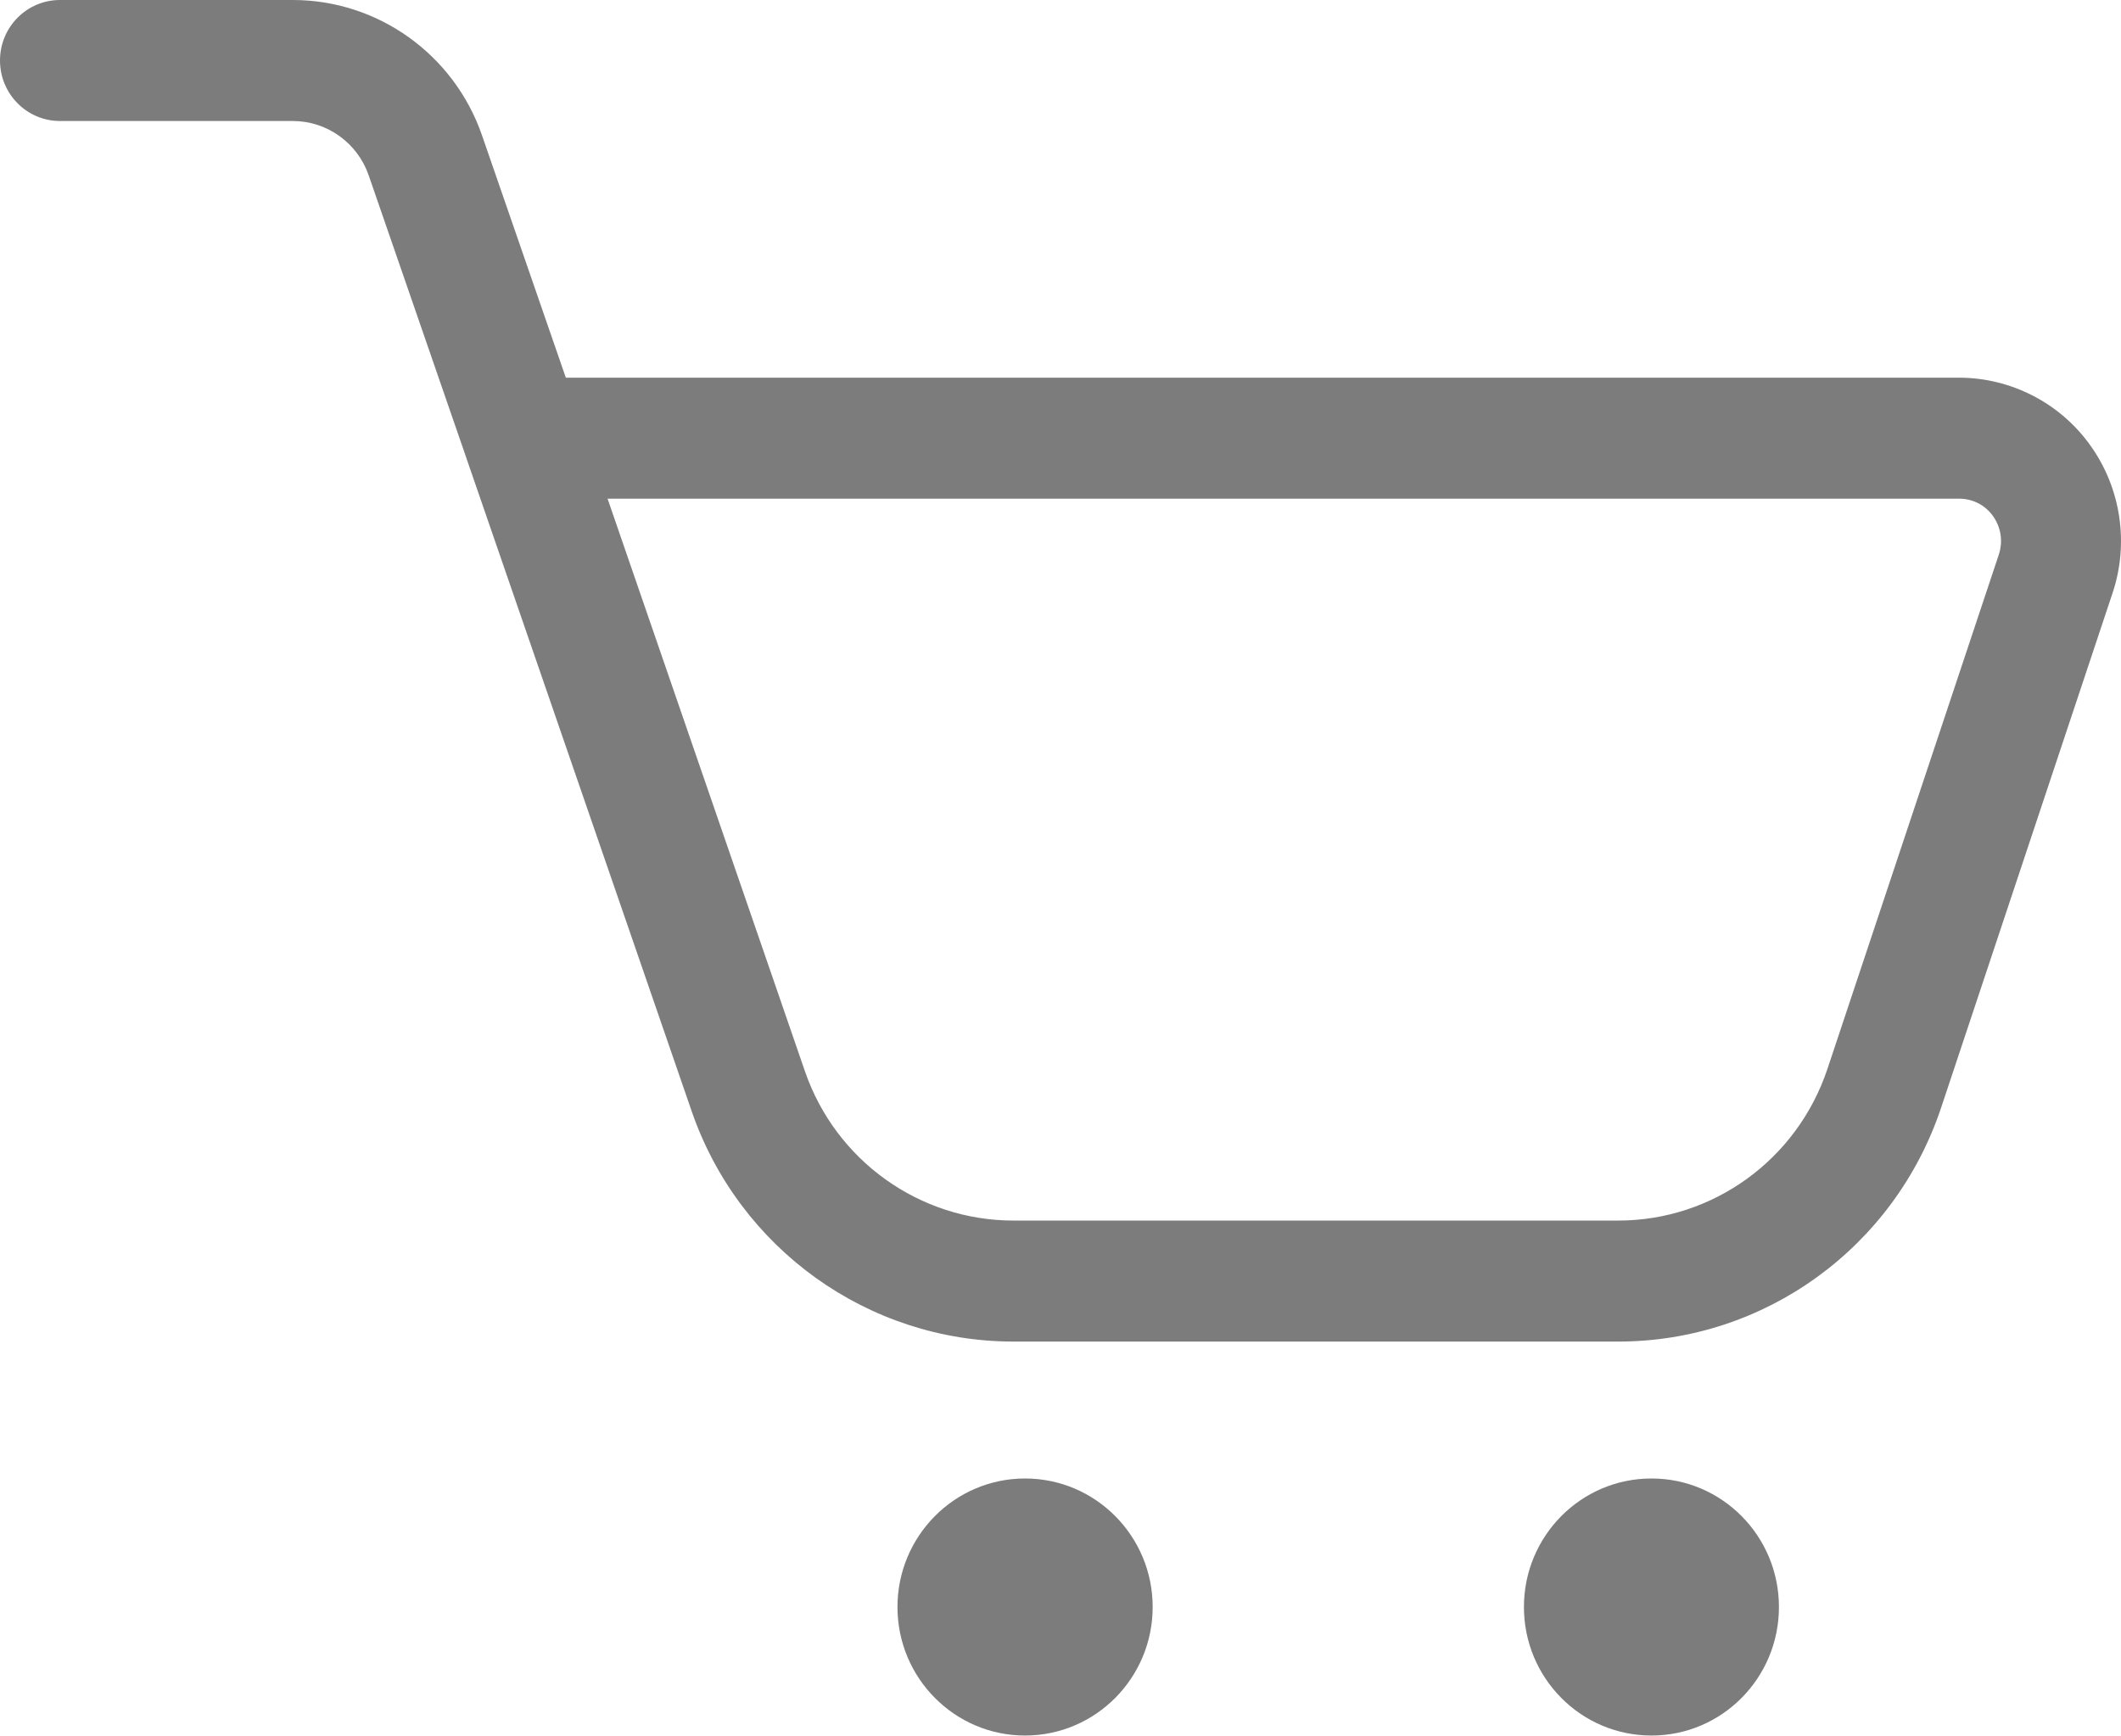
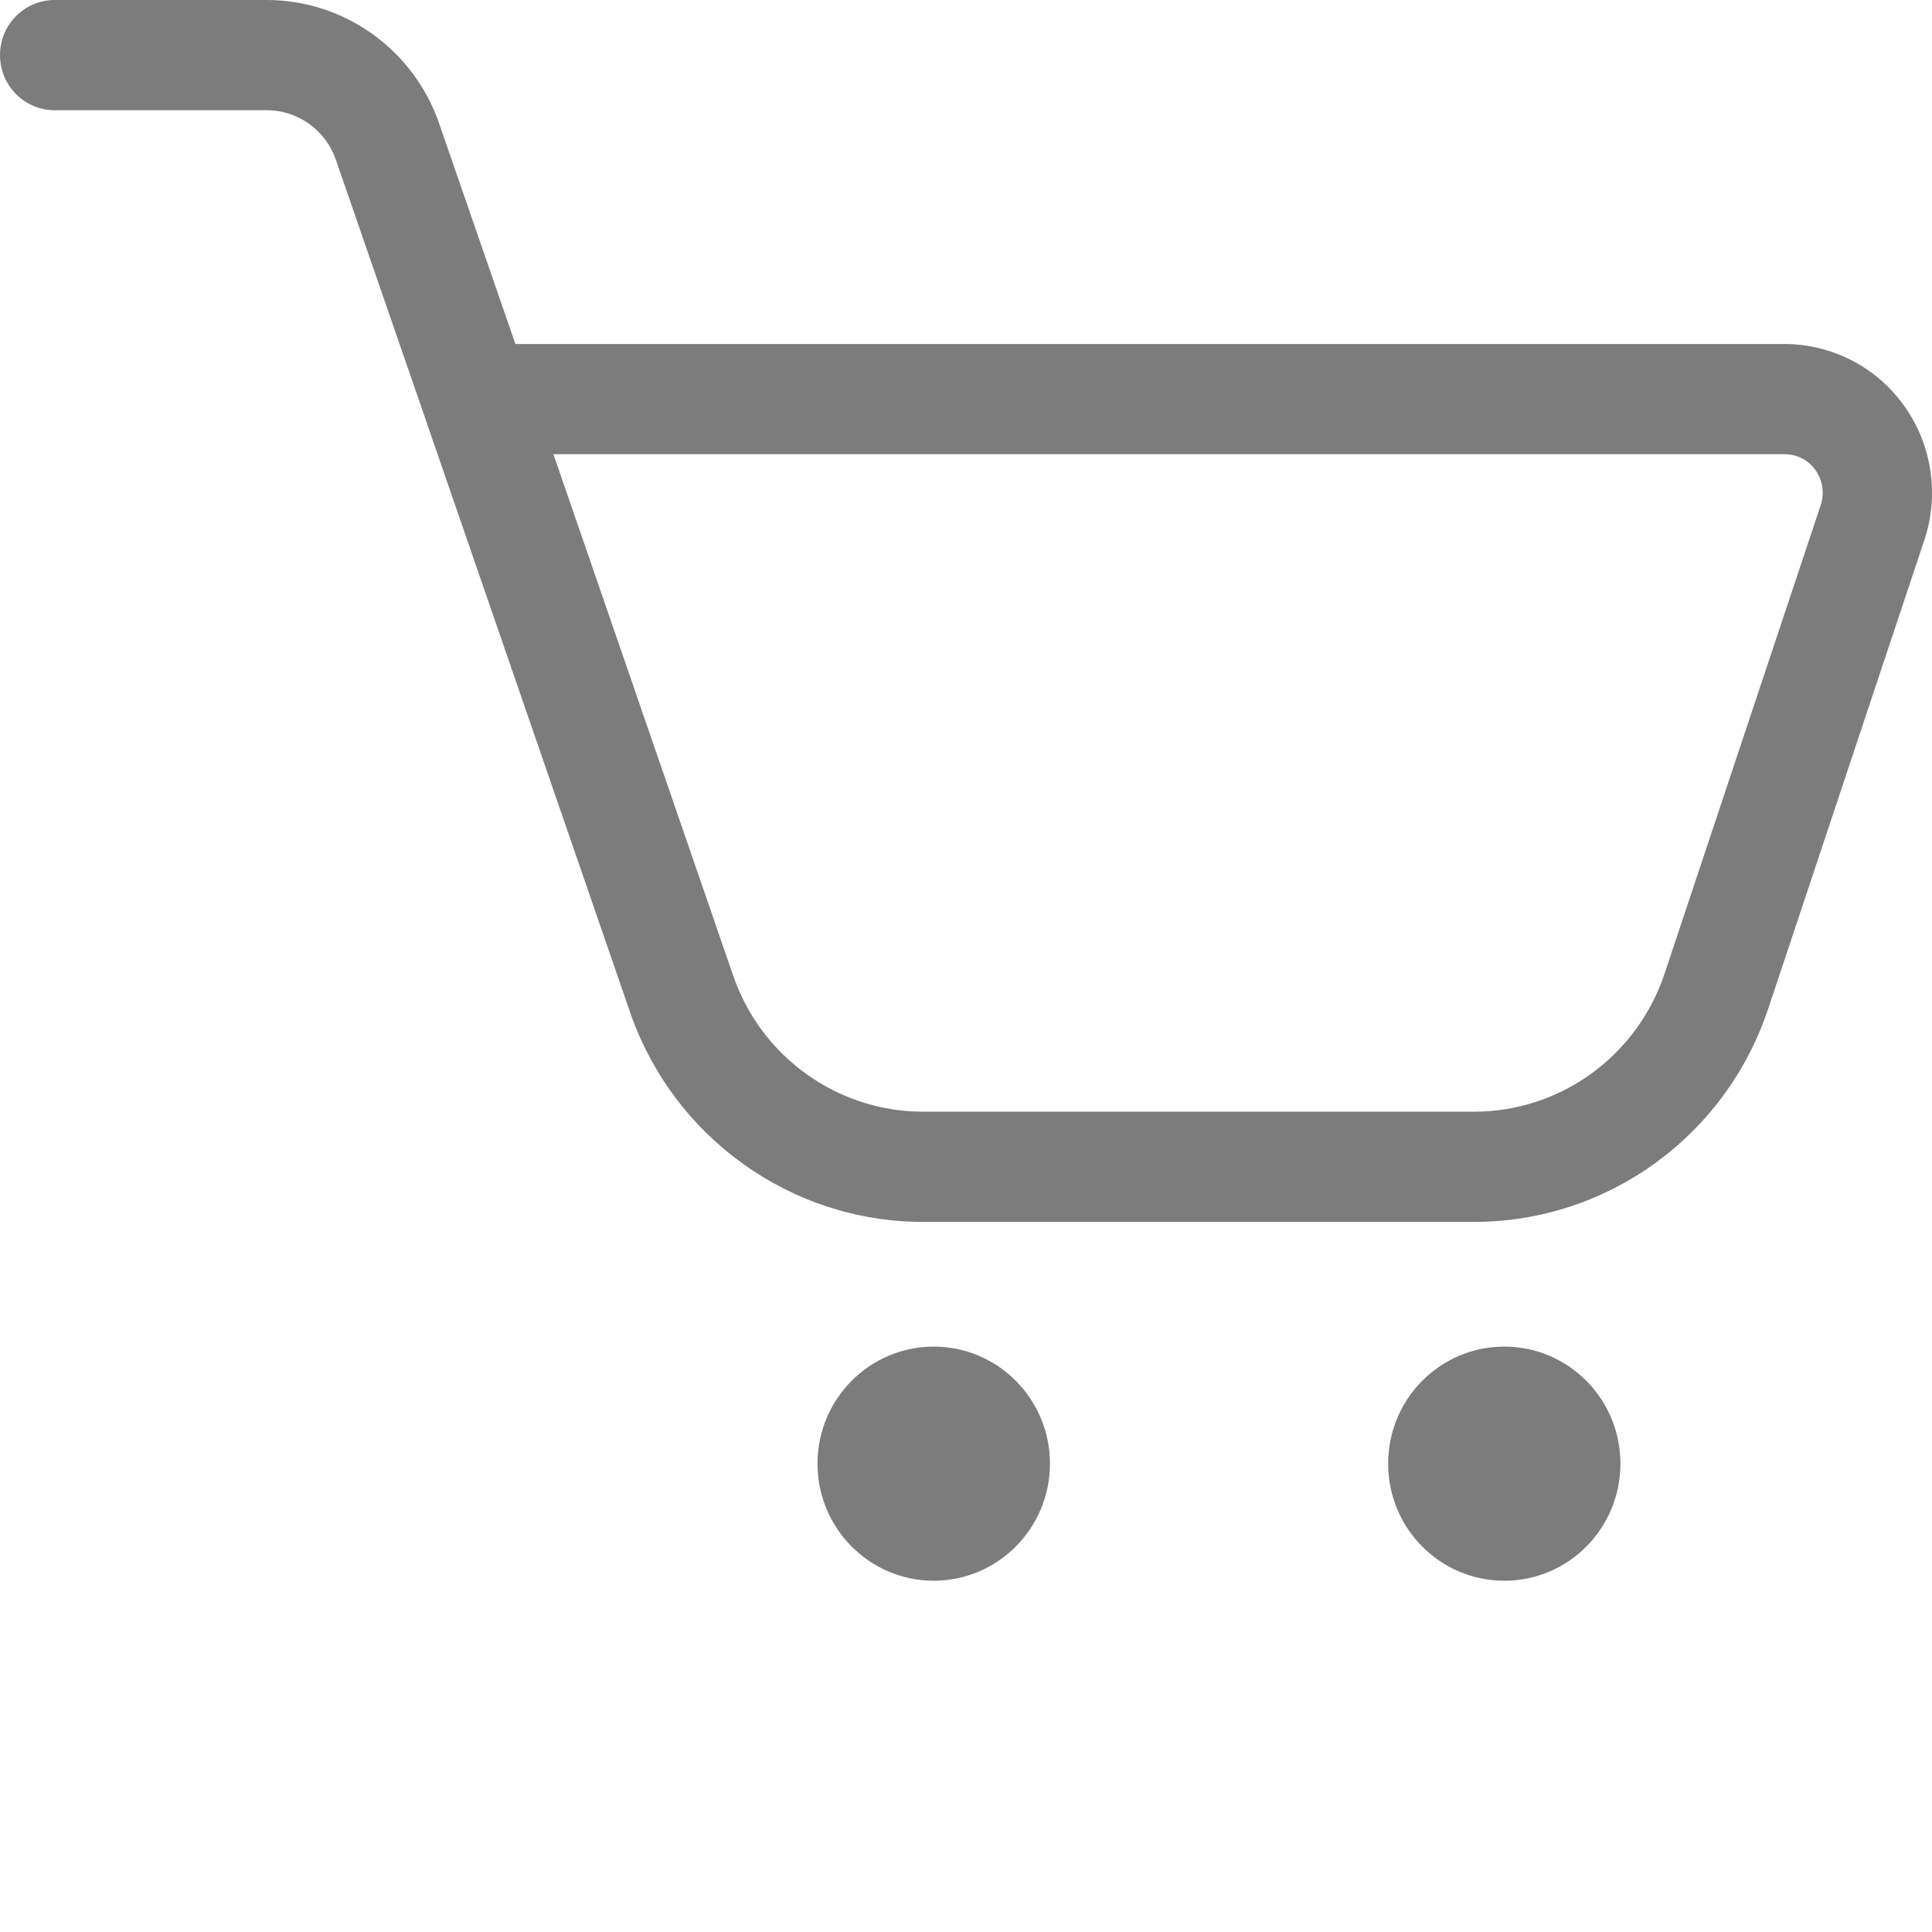
- <svg xmlns="http://www.w3.org/2000/svg" width="22" height="18" viewBox="0 0 22 18" fill="none">
+ <svg xmlns="http://www.w3.org/2000/svg" width="22" height="22" viewBox="0 0 22 22" fill="none">
  <path fill-rule="evenodd" clip-rule="evenodd" d="M18.452 16.667C18.452 17.403 17.861 18 17.13 18C16.398 18 15.807 17.403 15.807 16.667C15.807 15.931 16.398 15.334 17.13 15.334C17.861 15.334 18.452 15.931 18.452 16.667ZM11.956 16.667C11.956 17.403 11.363 18 10.632 18C9.902 18 9.309 17.403 9.309 16.667C9.309 15.931 9.902 15.334 10.632 15.334C11.363 15.334 11.956 15.931 11.956 16.667ZM20.733 5.751L18.955 11.086C18.641 12.027 17.768 12.659 16.785 12.659H10.512C9.538 12.659 8.668 12.037 8.349 11.11L6.302 5.172H20.319C20.462 5.172 20.59 5.237 20.673 5.353C20.756 5.471 20.777 5.615 20.733 5.751ZM21.683 4.621C21.37 4.18 20.858 3.917 20.319 3.917H5.869L5 1.405C4.71 0.565 3.921 0 3.038 0H0.622C0.278 0 0 0.281 0 0.627C0 0.974 0.278 1.255 0.622 1.255H3.038C3.392 1.255 3.708 1.482 3.824 1.818L4.833 4.737C4.836 4.746 4.839 4.754 4.842 4.764L7.173 11.521C7.665 12.952 9.007 13.914 10.512 13.914H16.785C18.304 13.914 19.651 12.938 20.135 11.486L21.913 6.149C22.085 5.634 21.999 5.062 21.683 4.621Z" fill="#7C7C7C" />
</svg>
